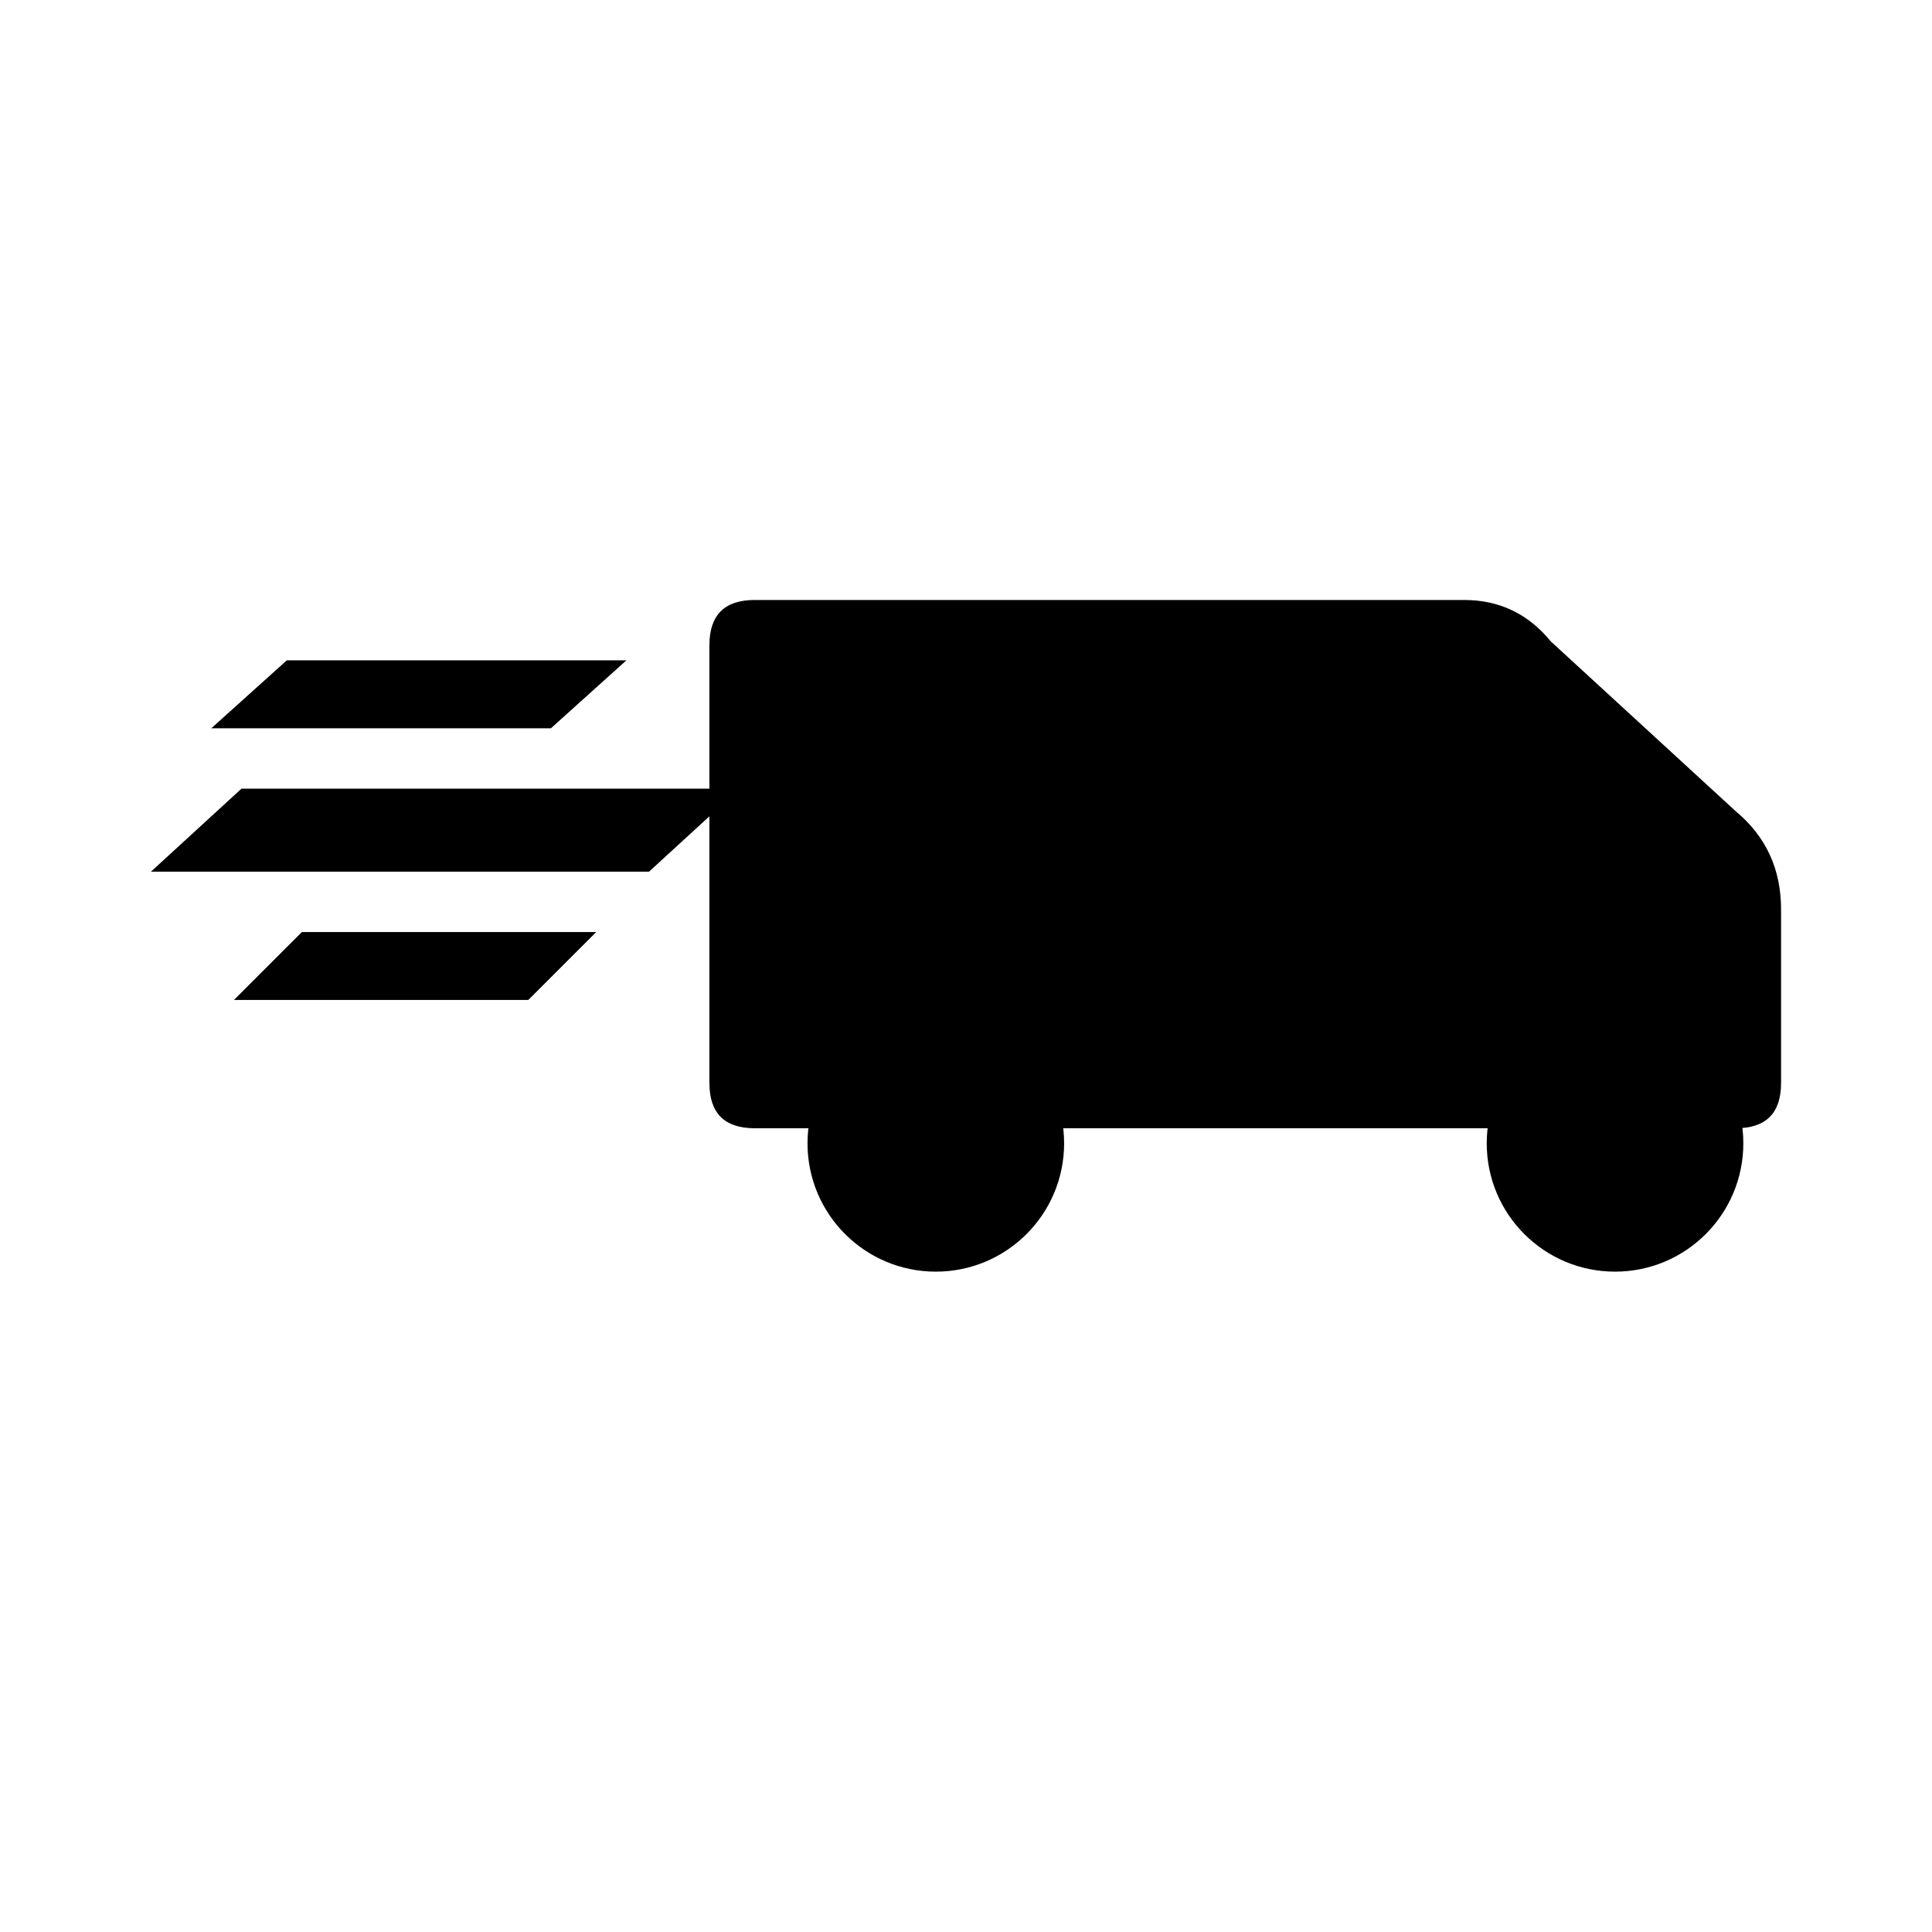
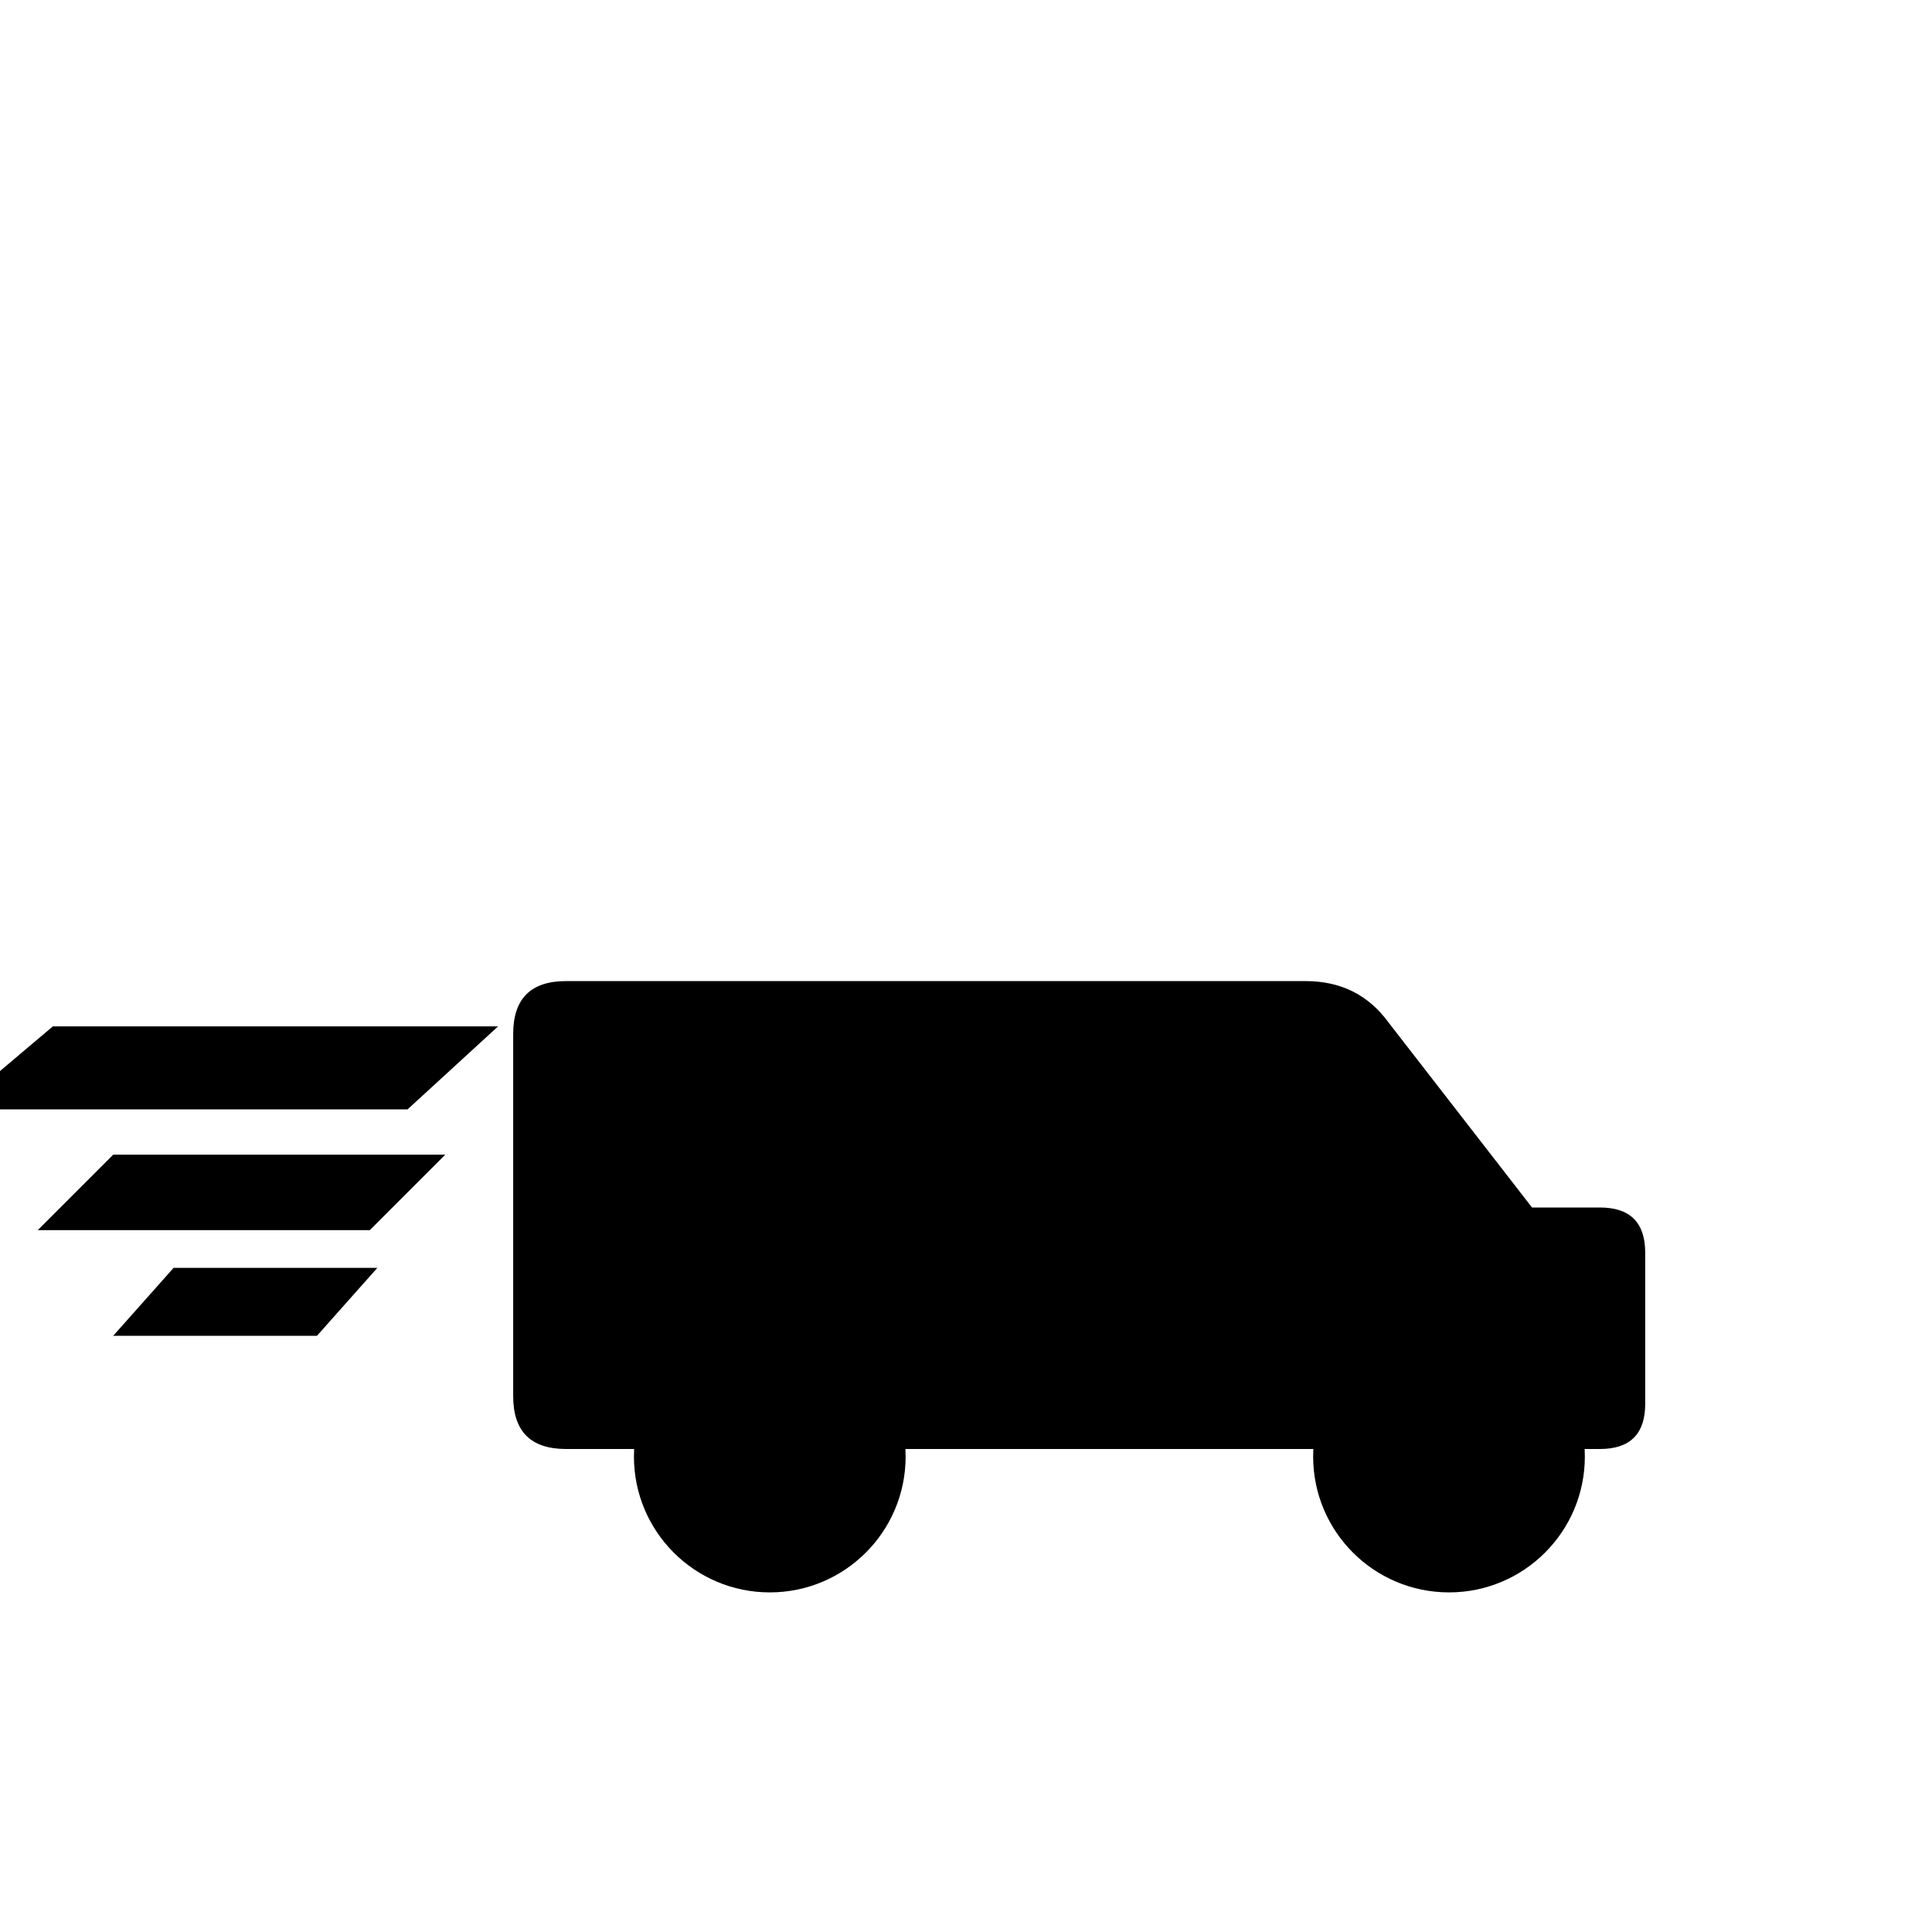
<svg xmlns="http://www.w3.org/2000/svg" viewBox="0 0 512 512">
-   <g transform="translate(50,-31)" fill="#000000">
-     <polygon points="26,206 116,206 96,224 6,224" />
-     <polygon points="14,240 146,240 122,262 -10,262" />
-     <polygon points="30,278 108,278 90,296 12,296" />
-     <path d="M150 190              L338 190              Q352 190 361 201              L410 246              Q422 256 422 272              L422 318              Q422 330 410 330              L150 330              Q138 330 138 318              L138 202              Q138 190 150 190 Z" />
-     <circle cx="198" cy="334" r="34" />
-     <circle cx="378" cy="334" r="34" />
+   <g fill="#000000">
+     <polygon points="14,272 132,272 108,294 -12,294" />
+     <polygon points="30,306 118,306 98,326 10,326" />
+     <polygon points="46,336 100,336 84,354 30,354" />
+     <path d="M150 260              L346 260              Q360 260 368 271              L406 320              L424 320              Q436 320 436 332              L436 372              Q436 384 424 384              L150 384              Q136 384 136 370              L136 274              Q136 260 150 260 Z" />
+     <circle cx="204" cy="386" r="36" />
+     <circle cx="384" cy="386" r="36" />
  </g>
</svg>
